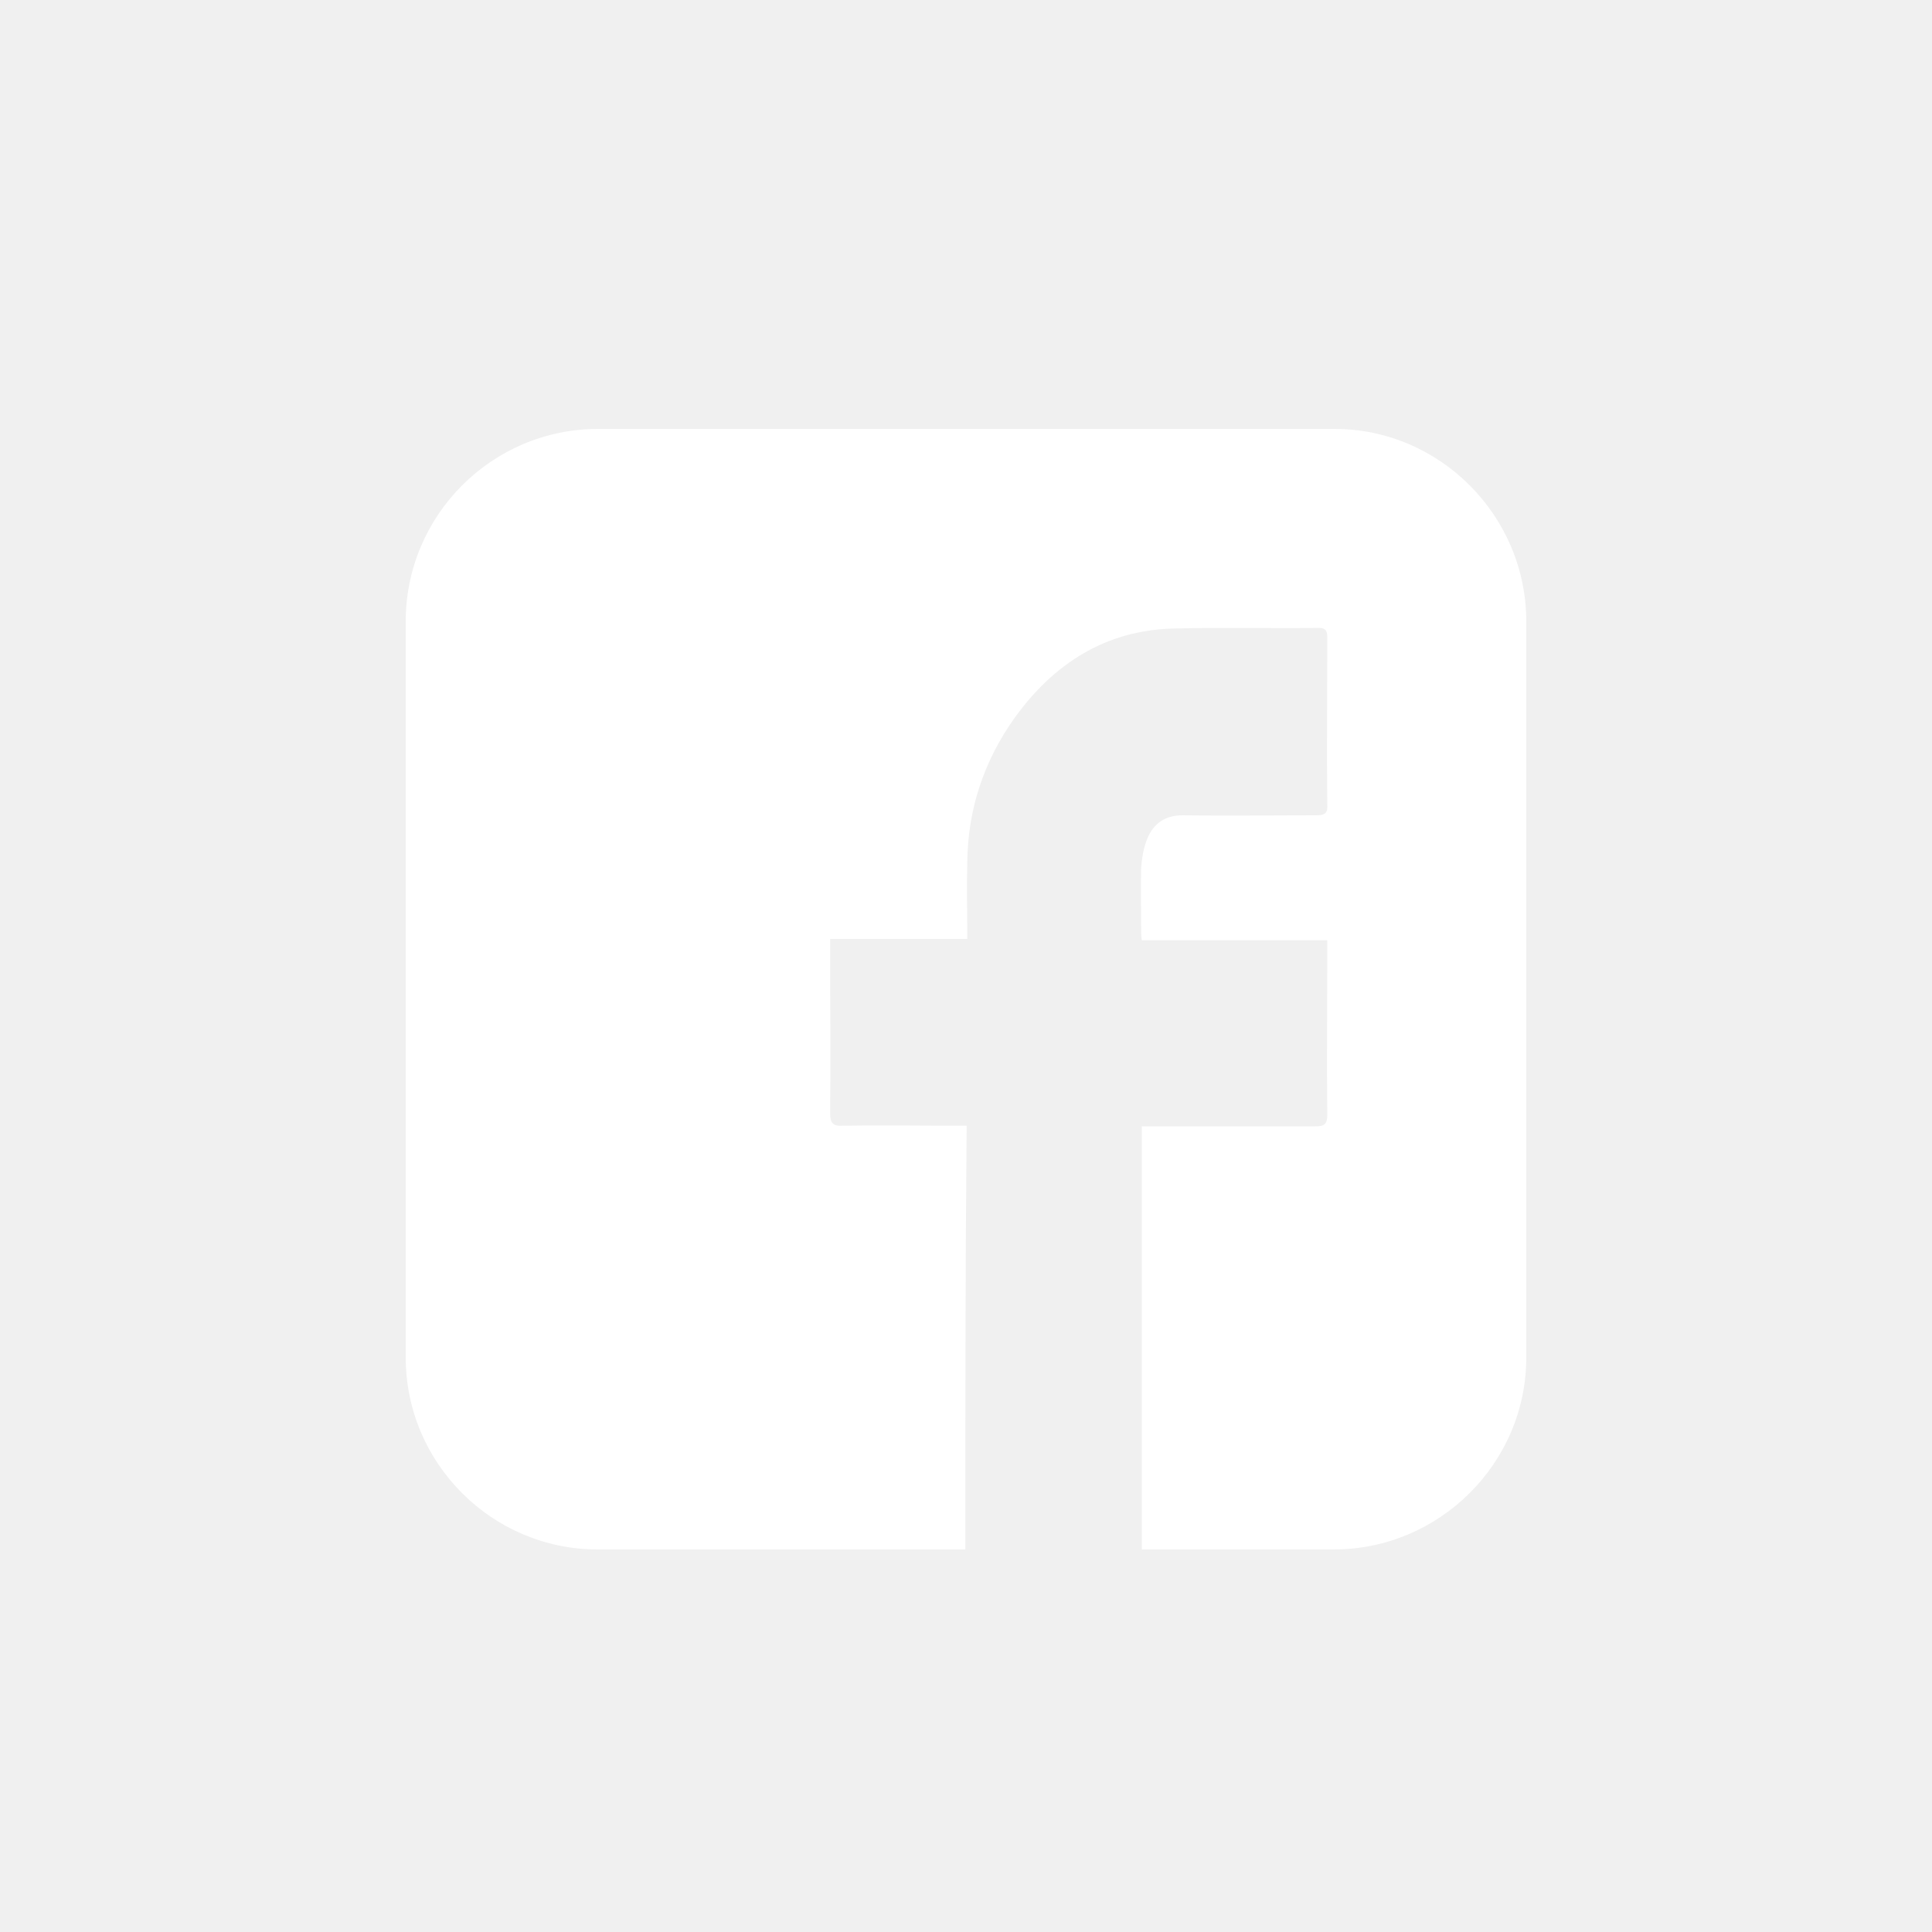
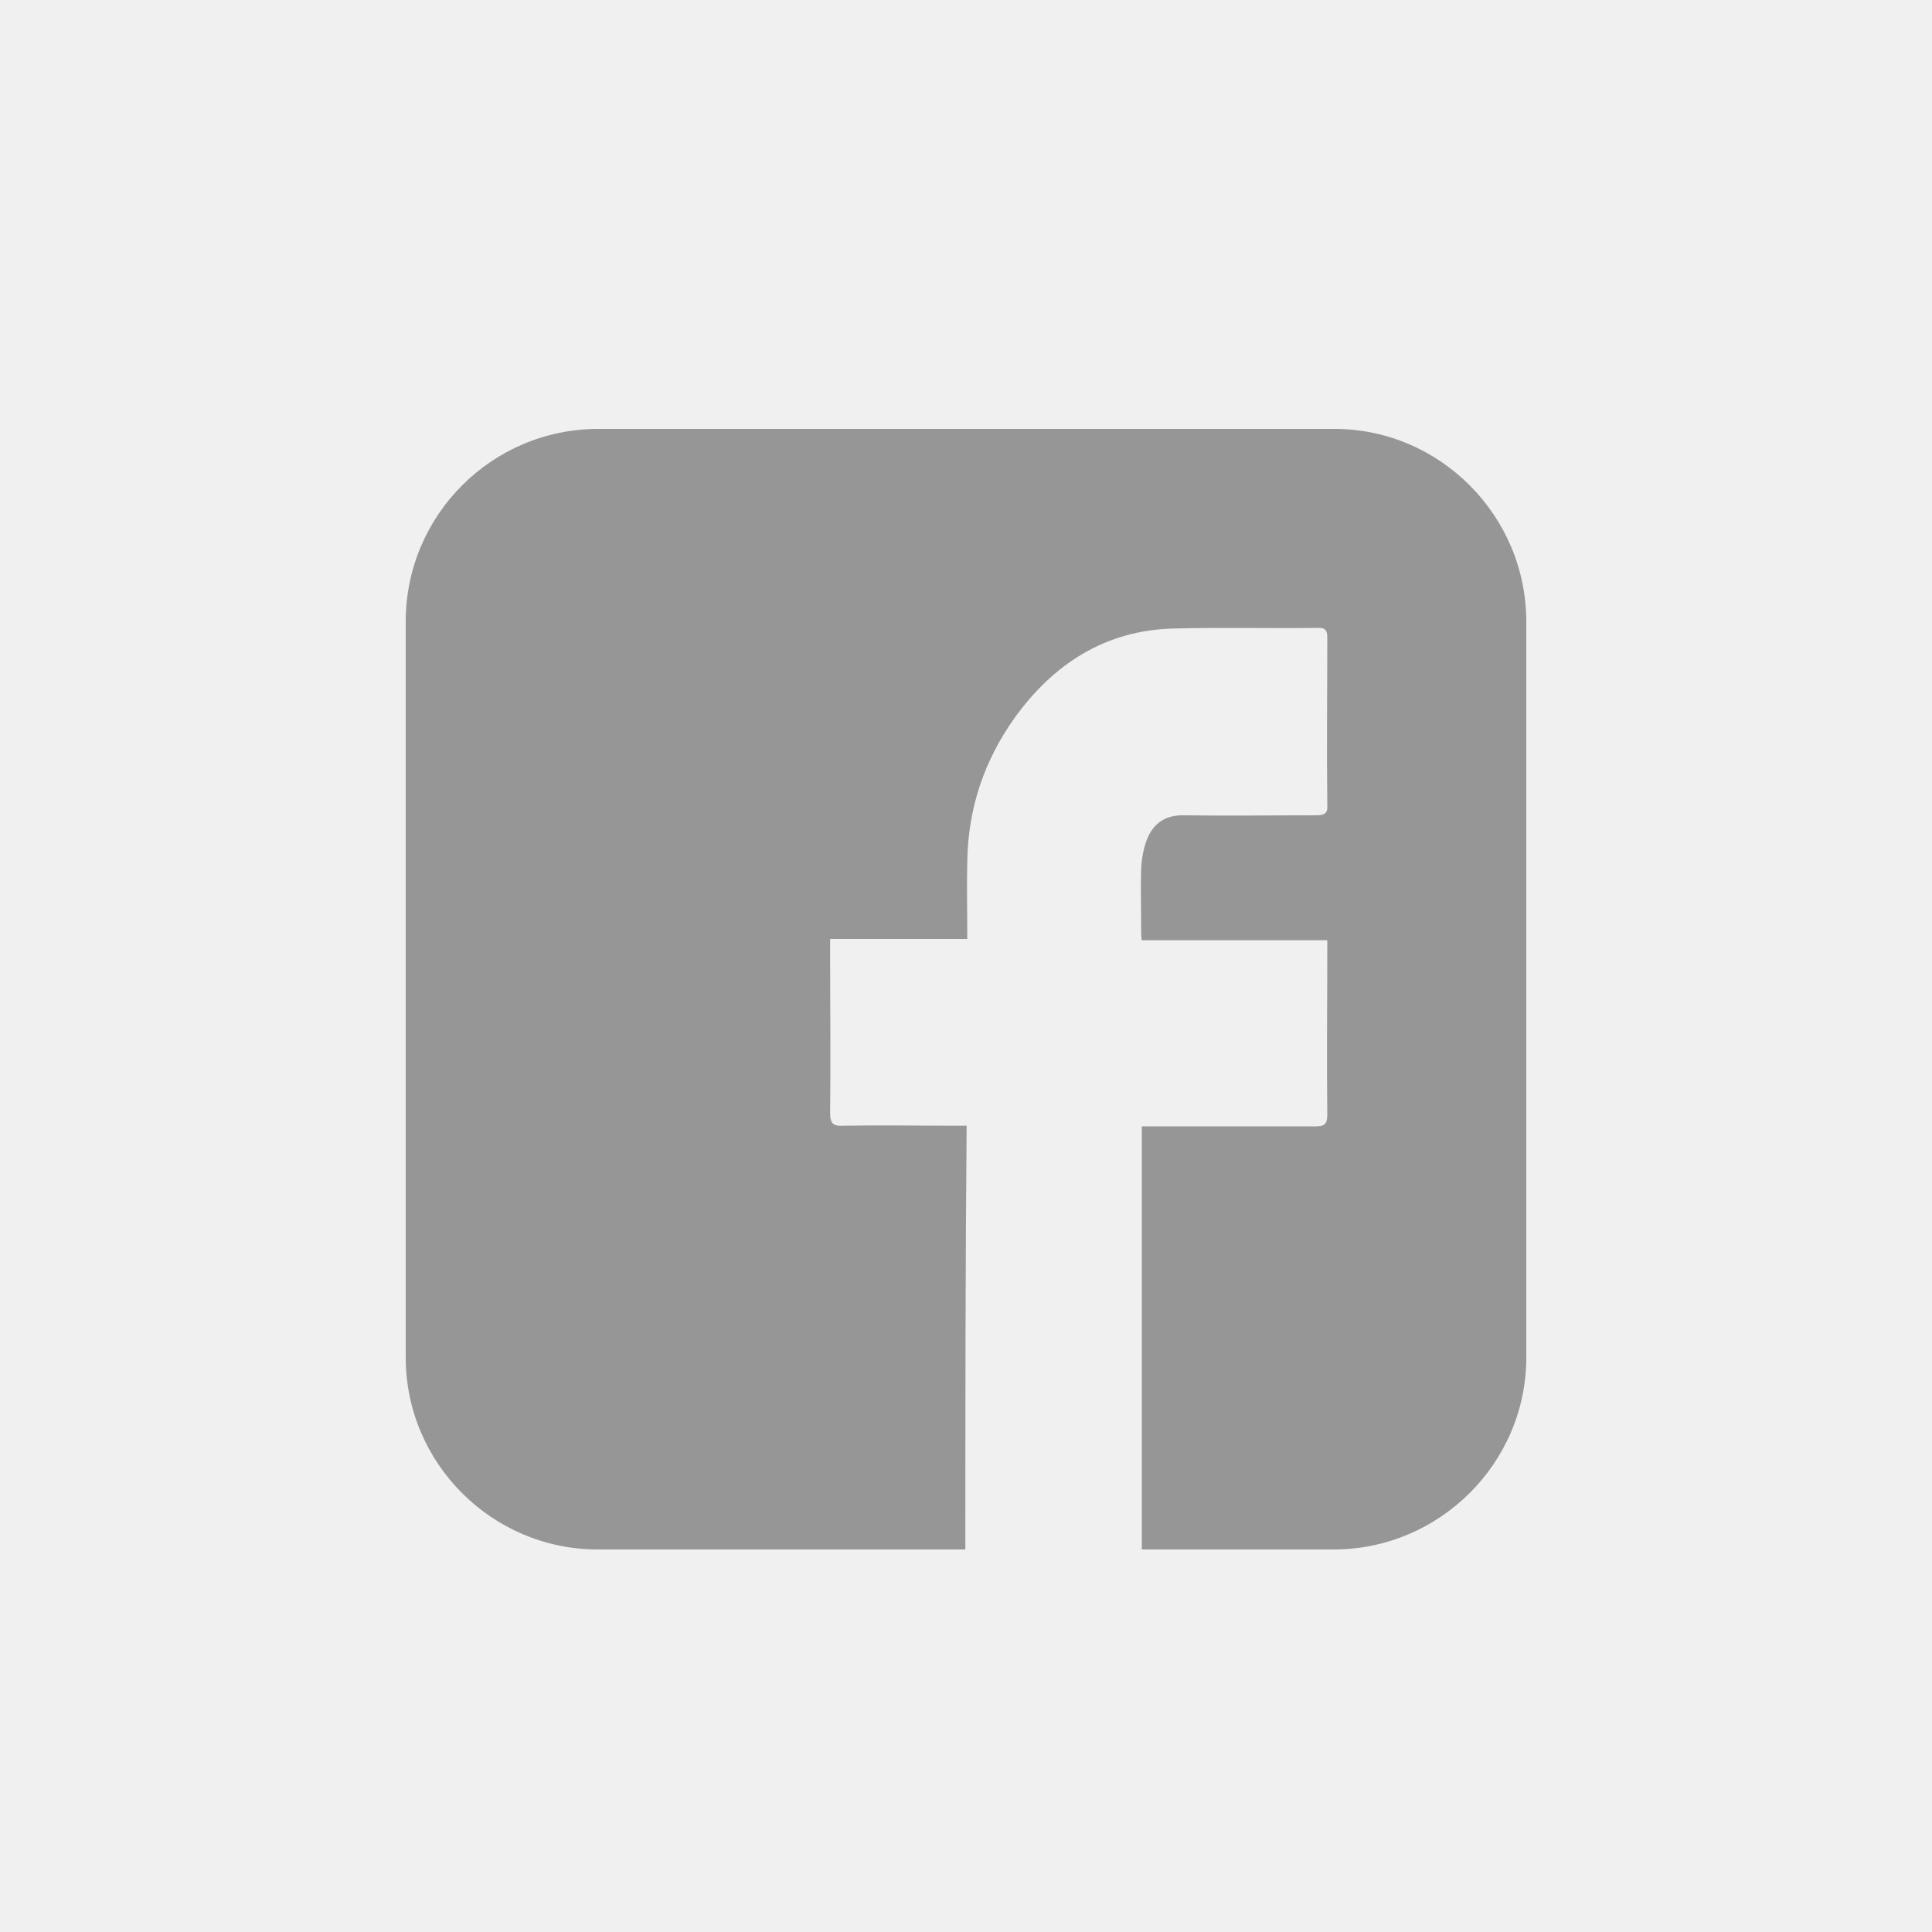
<svg xmlns="http://www.w3.org/2000/svg" version="1.1" id="Layer_1" x="0px" y="0px" viewBox="0 0 300 300" style="enable-background:new 0 0 300 300;" xml:space="preserve">
  <style type="text/css">
- 	.st0{fill:#FFFFFF;}
+ 	.st0{fill:#969696;}
</style>
  <path class="st0" d="M149.9,240.6c-0.6,0-1.2,0-1.8,0c-18.4,0-36.8,0-55.3,0c-16.4,0-29.8-13.4-29.8-29.8c0-38.1,0-76.2,0-114.3  C63,80,76.4,66.6,92.9,66.6c38.1,0,76.2,0,114.3,0c16.4,0,29.8,13.5,29.8,29.9c0,38.1,0,76.2,0,114.3c0,16.4-13.5,29.8-29.9,29.8  c-9.4,0-18.7,0-28.1,0c-0.5,0-1.1,0-1.7,0c0-21.9,0-43.7,0-65.7c0.7,0,1.4,0,2,0c8.3,0,16.7,0,25,0c1.4,0,1.8-0.4,1.8-1.8  c-0.1-8.5,0-17,0-25.5c0-0.5,0-1,0-1.6c-9.6,0-19.1,0-28.8,0c-0.1-0.6-0.1-1.1-0.1-1.6c0-3.2-0.1-6.4,0-9.6c0.1-1.6,0.4-3.3,1-4.7  c1-2.3,2.8-3.5,5.4-3.5c6.9,0.1,13.8,0,20.8,0c1.4,0,1.8-0.4,1.7-1.7c-0.1-8.6,0-17.1,0-25.7c0-0.9,0-1.7-1.3-1.7  c-7.6,0.1-15.2-0.1-22.7,0.1c-10.5,0.3-18.5,5.5-24.5,13.8c-4.8,6.7-7.3,14.2-7.4,22.4c-0.1,3.9,0,7.8,0,12c-7.2,0-14.2,0-21.3,0  c0,0.8,0,1.4,0,2c0,8.3,0.1,16.7,0,25c0,1.7,0.5,2.1,2.1,2c5.7-0.1,11.4,0,17.2,0c0.6,0,1.2,0,1.9,0  C149.9,196.8,149.9,218.6,149.9,240.6z" />
</svg>
